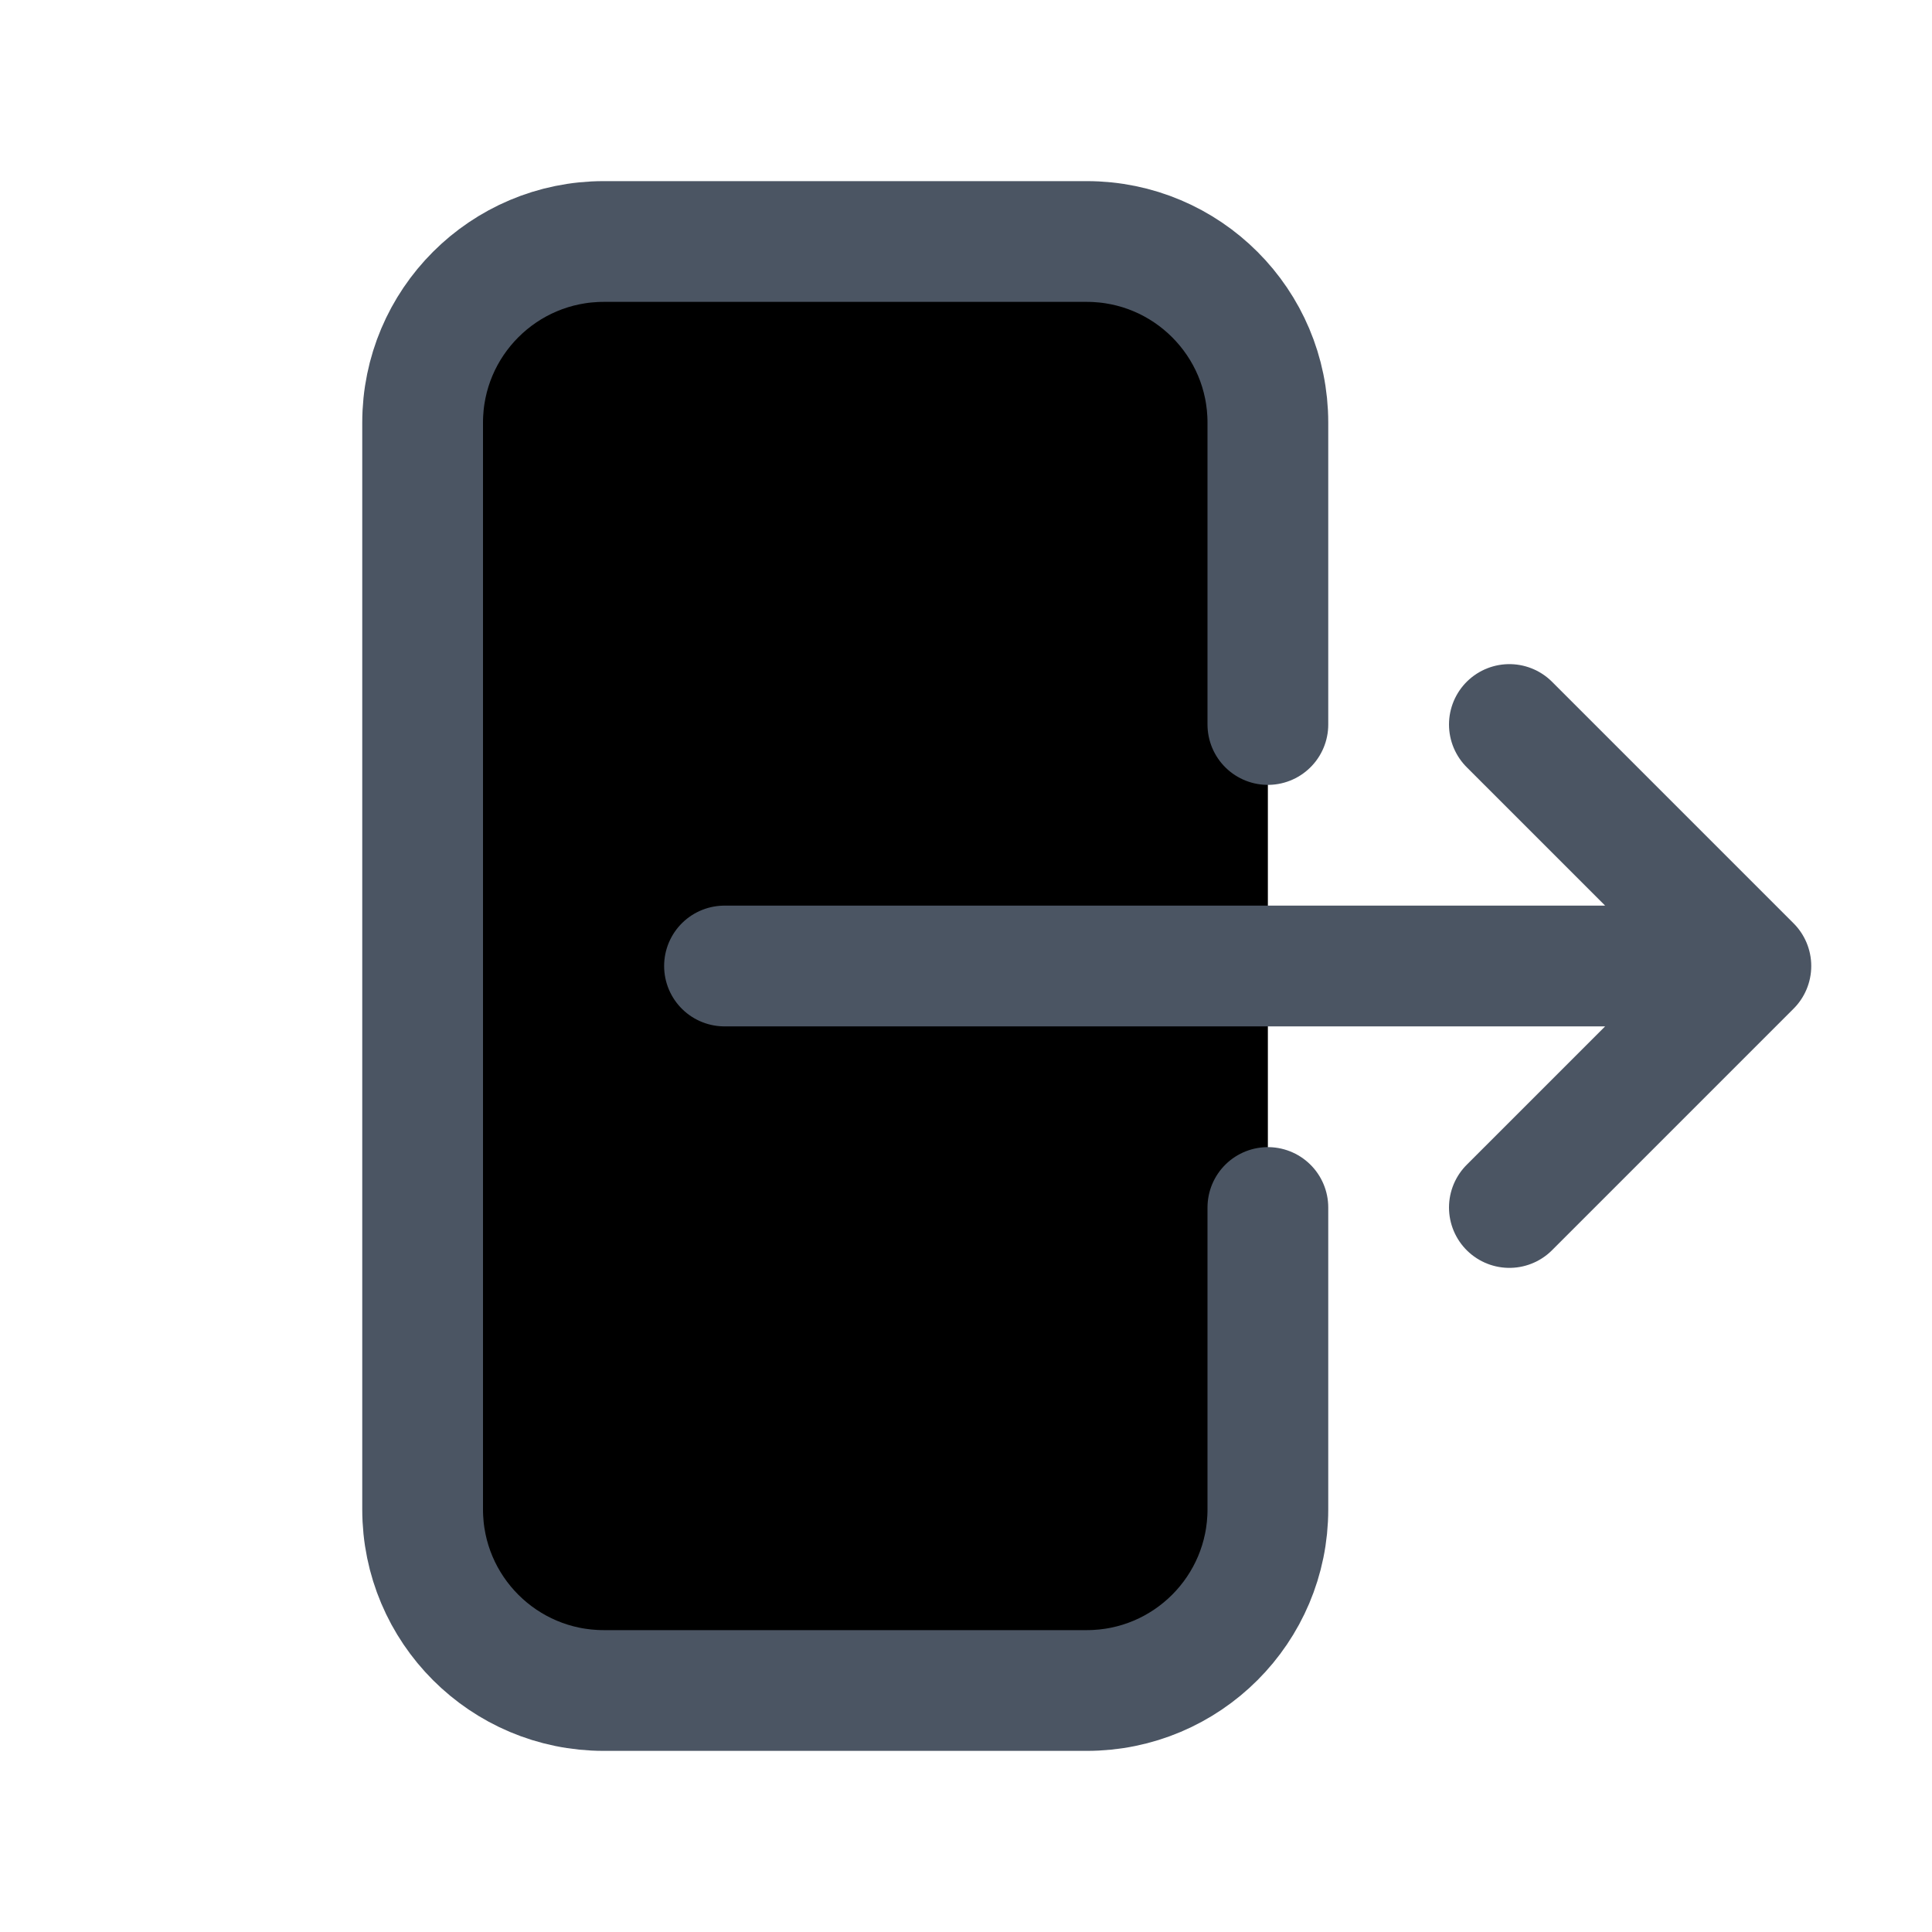
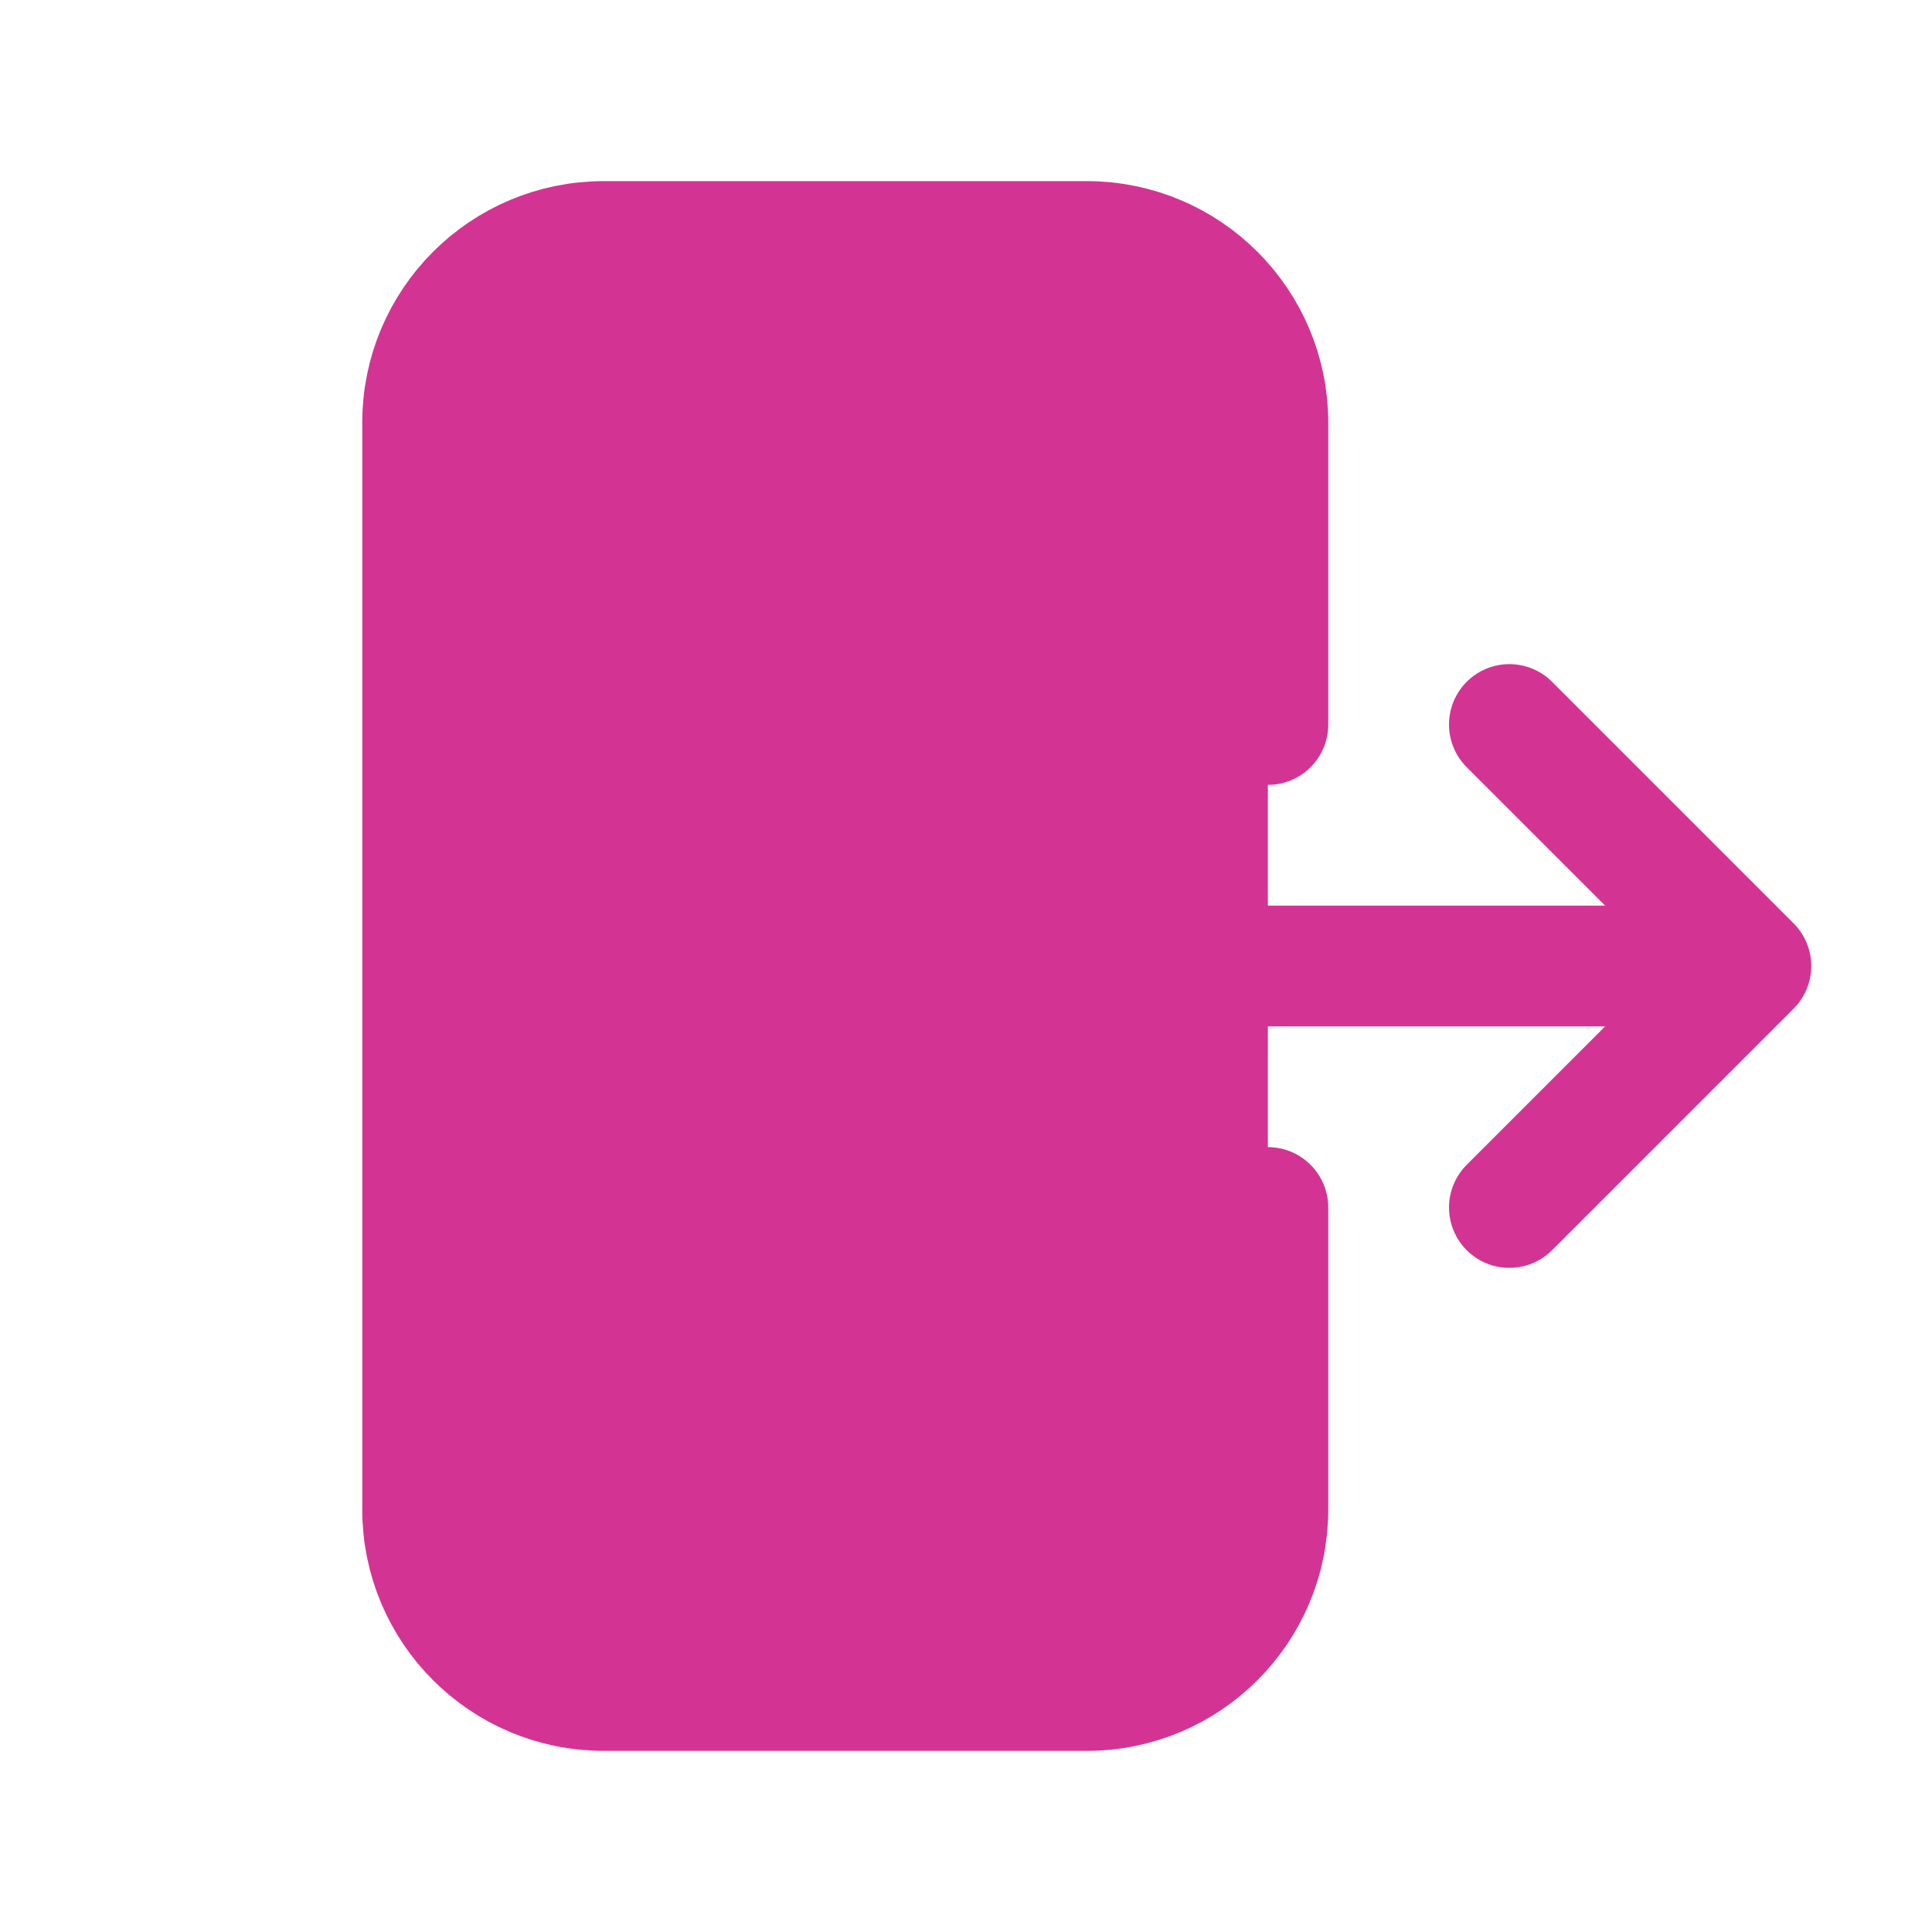
- <svg xmlns="http://www.w3.org/2000/svg" fill="" viewBox="0 0 24 24" stroke-width="1.5" stroke="#4b5563" class="h-6 w-6">
+ <svg xmlns="http://www.w3.org/2000/svg" fill="#d33493" viewBox="0 0 24 24" stroke-width="1.5" stroke="#d33493" class="h-6 w-6">
  <path stroke-linecap="round" stroke-linejoin="round" d="M15.75 9V5.25A2.25 2.25 0 0013.5 3h-6a2.25 2.25 0 00-2.25 2.25v13.5A2.25 2.25 0 007.5 21h6a2.25 2.25 0 002.25-2.25V15m3 0l3-3m0 0l-3-3m3 3H9" />
</svg>
